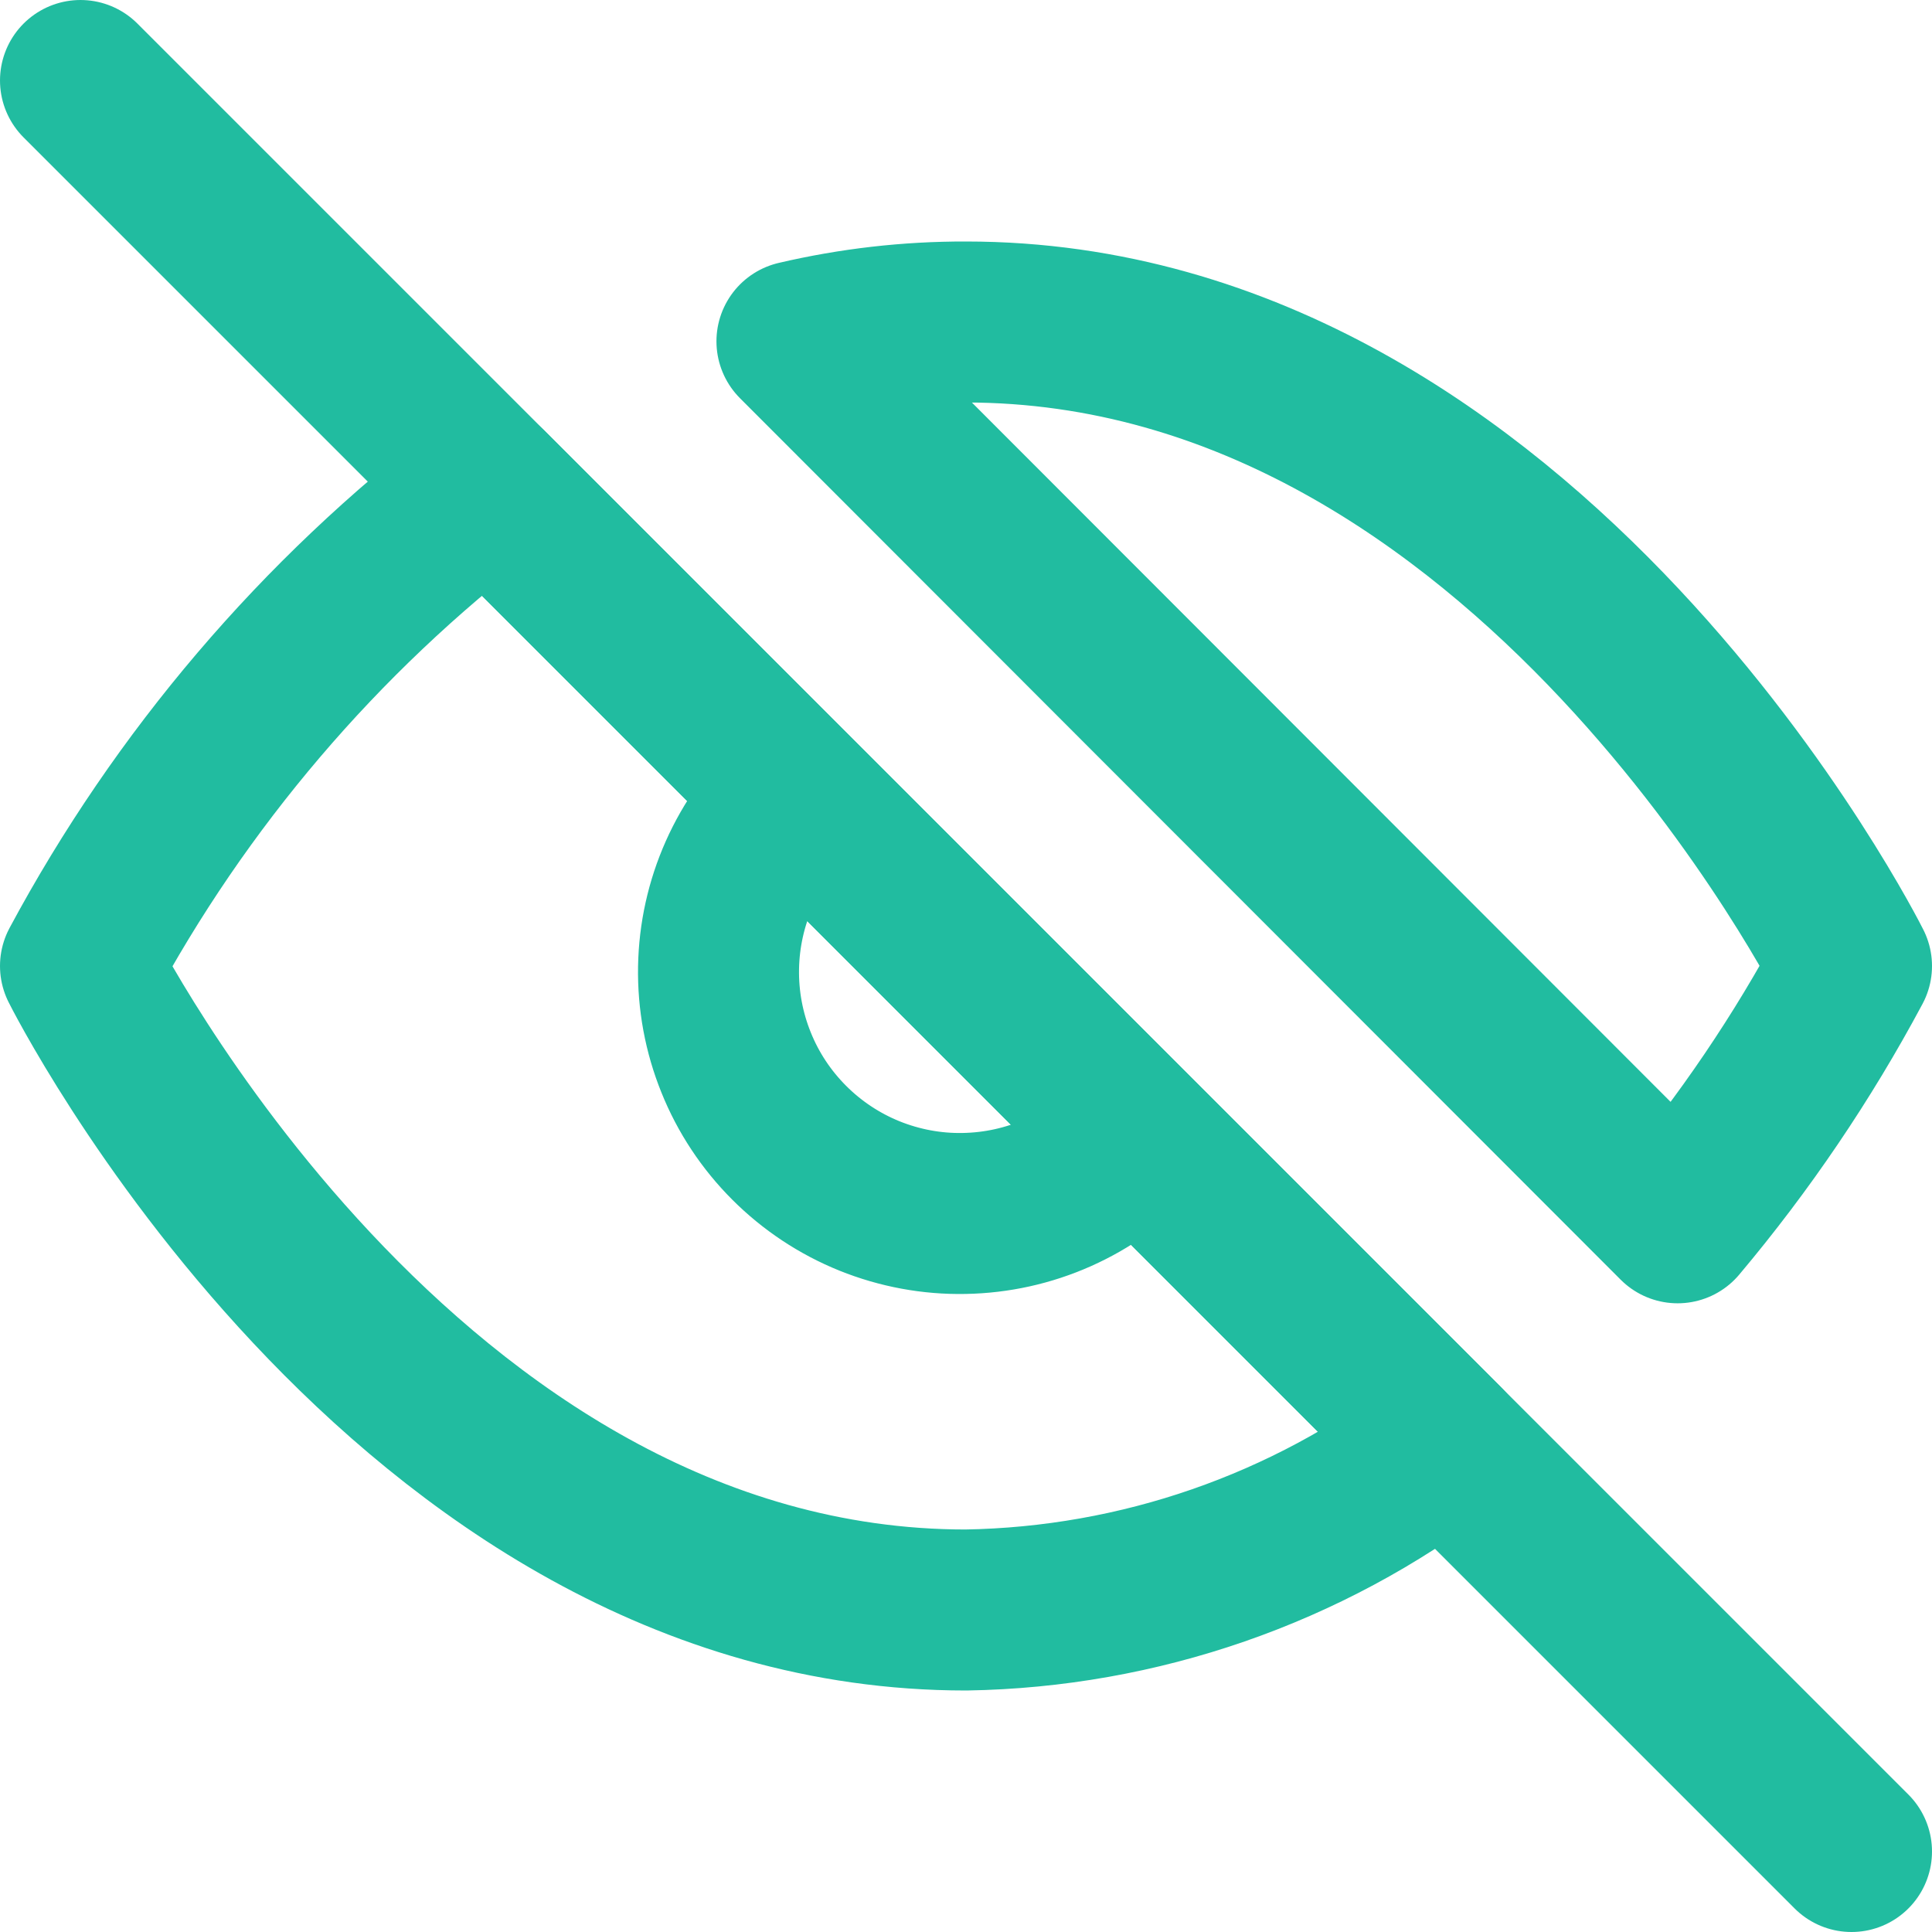
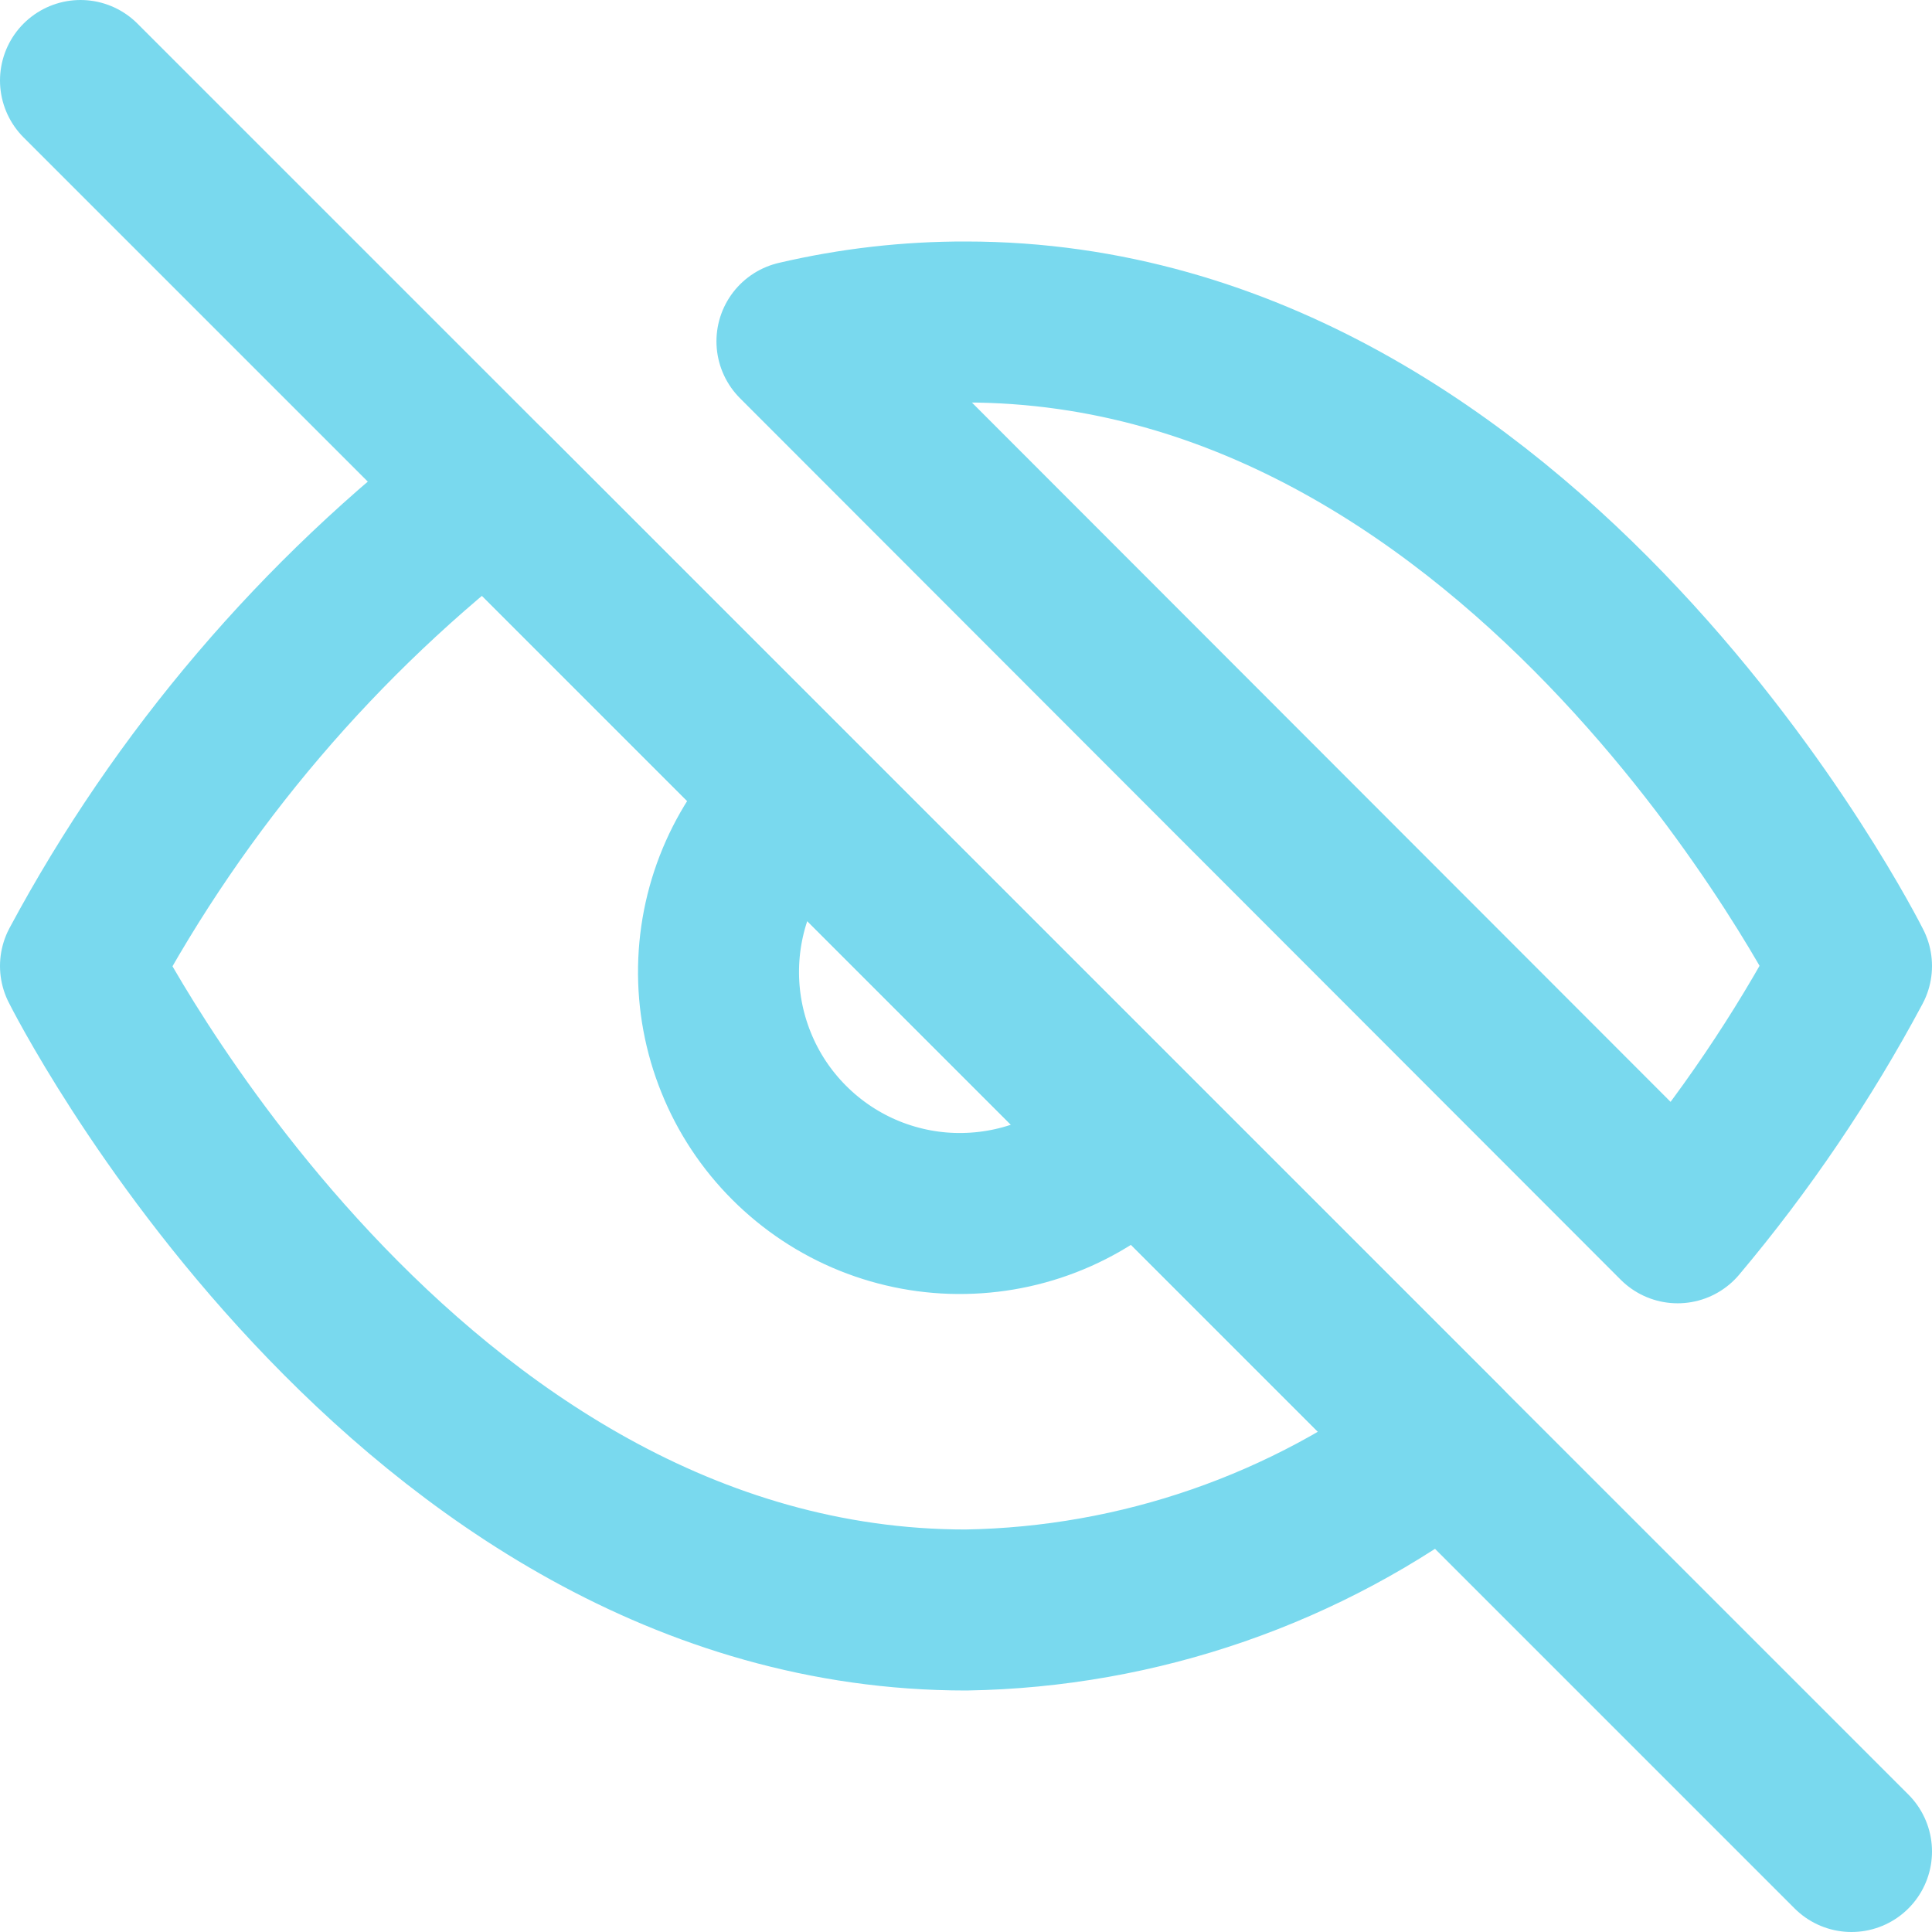
<svg xmlns="http://www.w3.org/2000/svg" width="24" height="24" viewBox="0 0 24 24" fill="none">
-   <path d="M14.12 14.12C13.845 14.415 13.514 14.651 13.146 14.815C12.778 14.979 12.381 15.067 11.978 15.074C11.575 15.082 11.175 15.007 10.802 14.857C10.428 14.706 10.089 14.481 9.804 14.196C9.519 13.911 9.294 13.572 9.144 13.198C8.993 12.825 8.919 12.425 8.926 12.022C8.933 11.619 9.021 11.222 9.185 10.854C9.349 10.486 9.585 10.155 9.88 9.88M17.94 17.94C16.231 19.243 14.149 19.965 12 20C5 20 1 12 1 12C2.244 9.682 3.969 7.657 6.06 6.06L17.94 17.94ZM9.9 4.24C10.588 4.079 11.293 3.998 12 4C19 4 23 12 23 12C22.393 13.136 21.669 14.205 20.84 15.19L9.9 4.24Z" stroke="#21BCA0" stroke-width="2" stroke-linecap="round" stroke-linejoin="round" />
-   <path d="M1 1L23 23" stroke="#21BCA0" stroke-width="2" stroke-linecap="round" stroke-linejoin="round" />
+   <path d="M14.12 14.12C13.845 14.415 13.514 14.651 13.146 14.815C12.778 14.979 12.381 15.067 11.978 15.074C11.575 15.082 11.175 15.007 10.802 14.857C10.428 14.706 10.089 14.481 9.804 14.196C9.519 13.911 9.294 13.572 9.144 13.198C8.993 12.825 8.919 12.425 8.926 12.022C8.933 11.619 9.021 11.222 9.185 10.854C9.349 10.486 9.585 10.155 9.88 9.88M17.94 17.94C16.231 19.243 14.149 19.965 12 20C5 20 1 12 1 12C2.244 9.682 3.969 7.657 6.06 6.06L17.94 17.94ZM9.9 4.24C10.588 4.079 11.293 3.998 12 4C19 4 23 12 23 12C22.393 13.136 21.669 14.205 20.84 15.19L9.9 4.24Z" stroke="#79D9EE" stroke-width="2" stroke-linecap="round" stroke-linejoin="round" />
+   <path d="M1 1L23 23" stroke="#79D9EE" stroke-width="2" stroke-linecap="round" stroke-linejoin="round" />
</svg>
